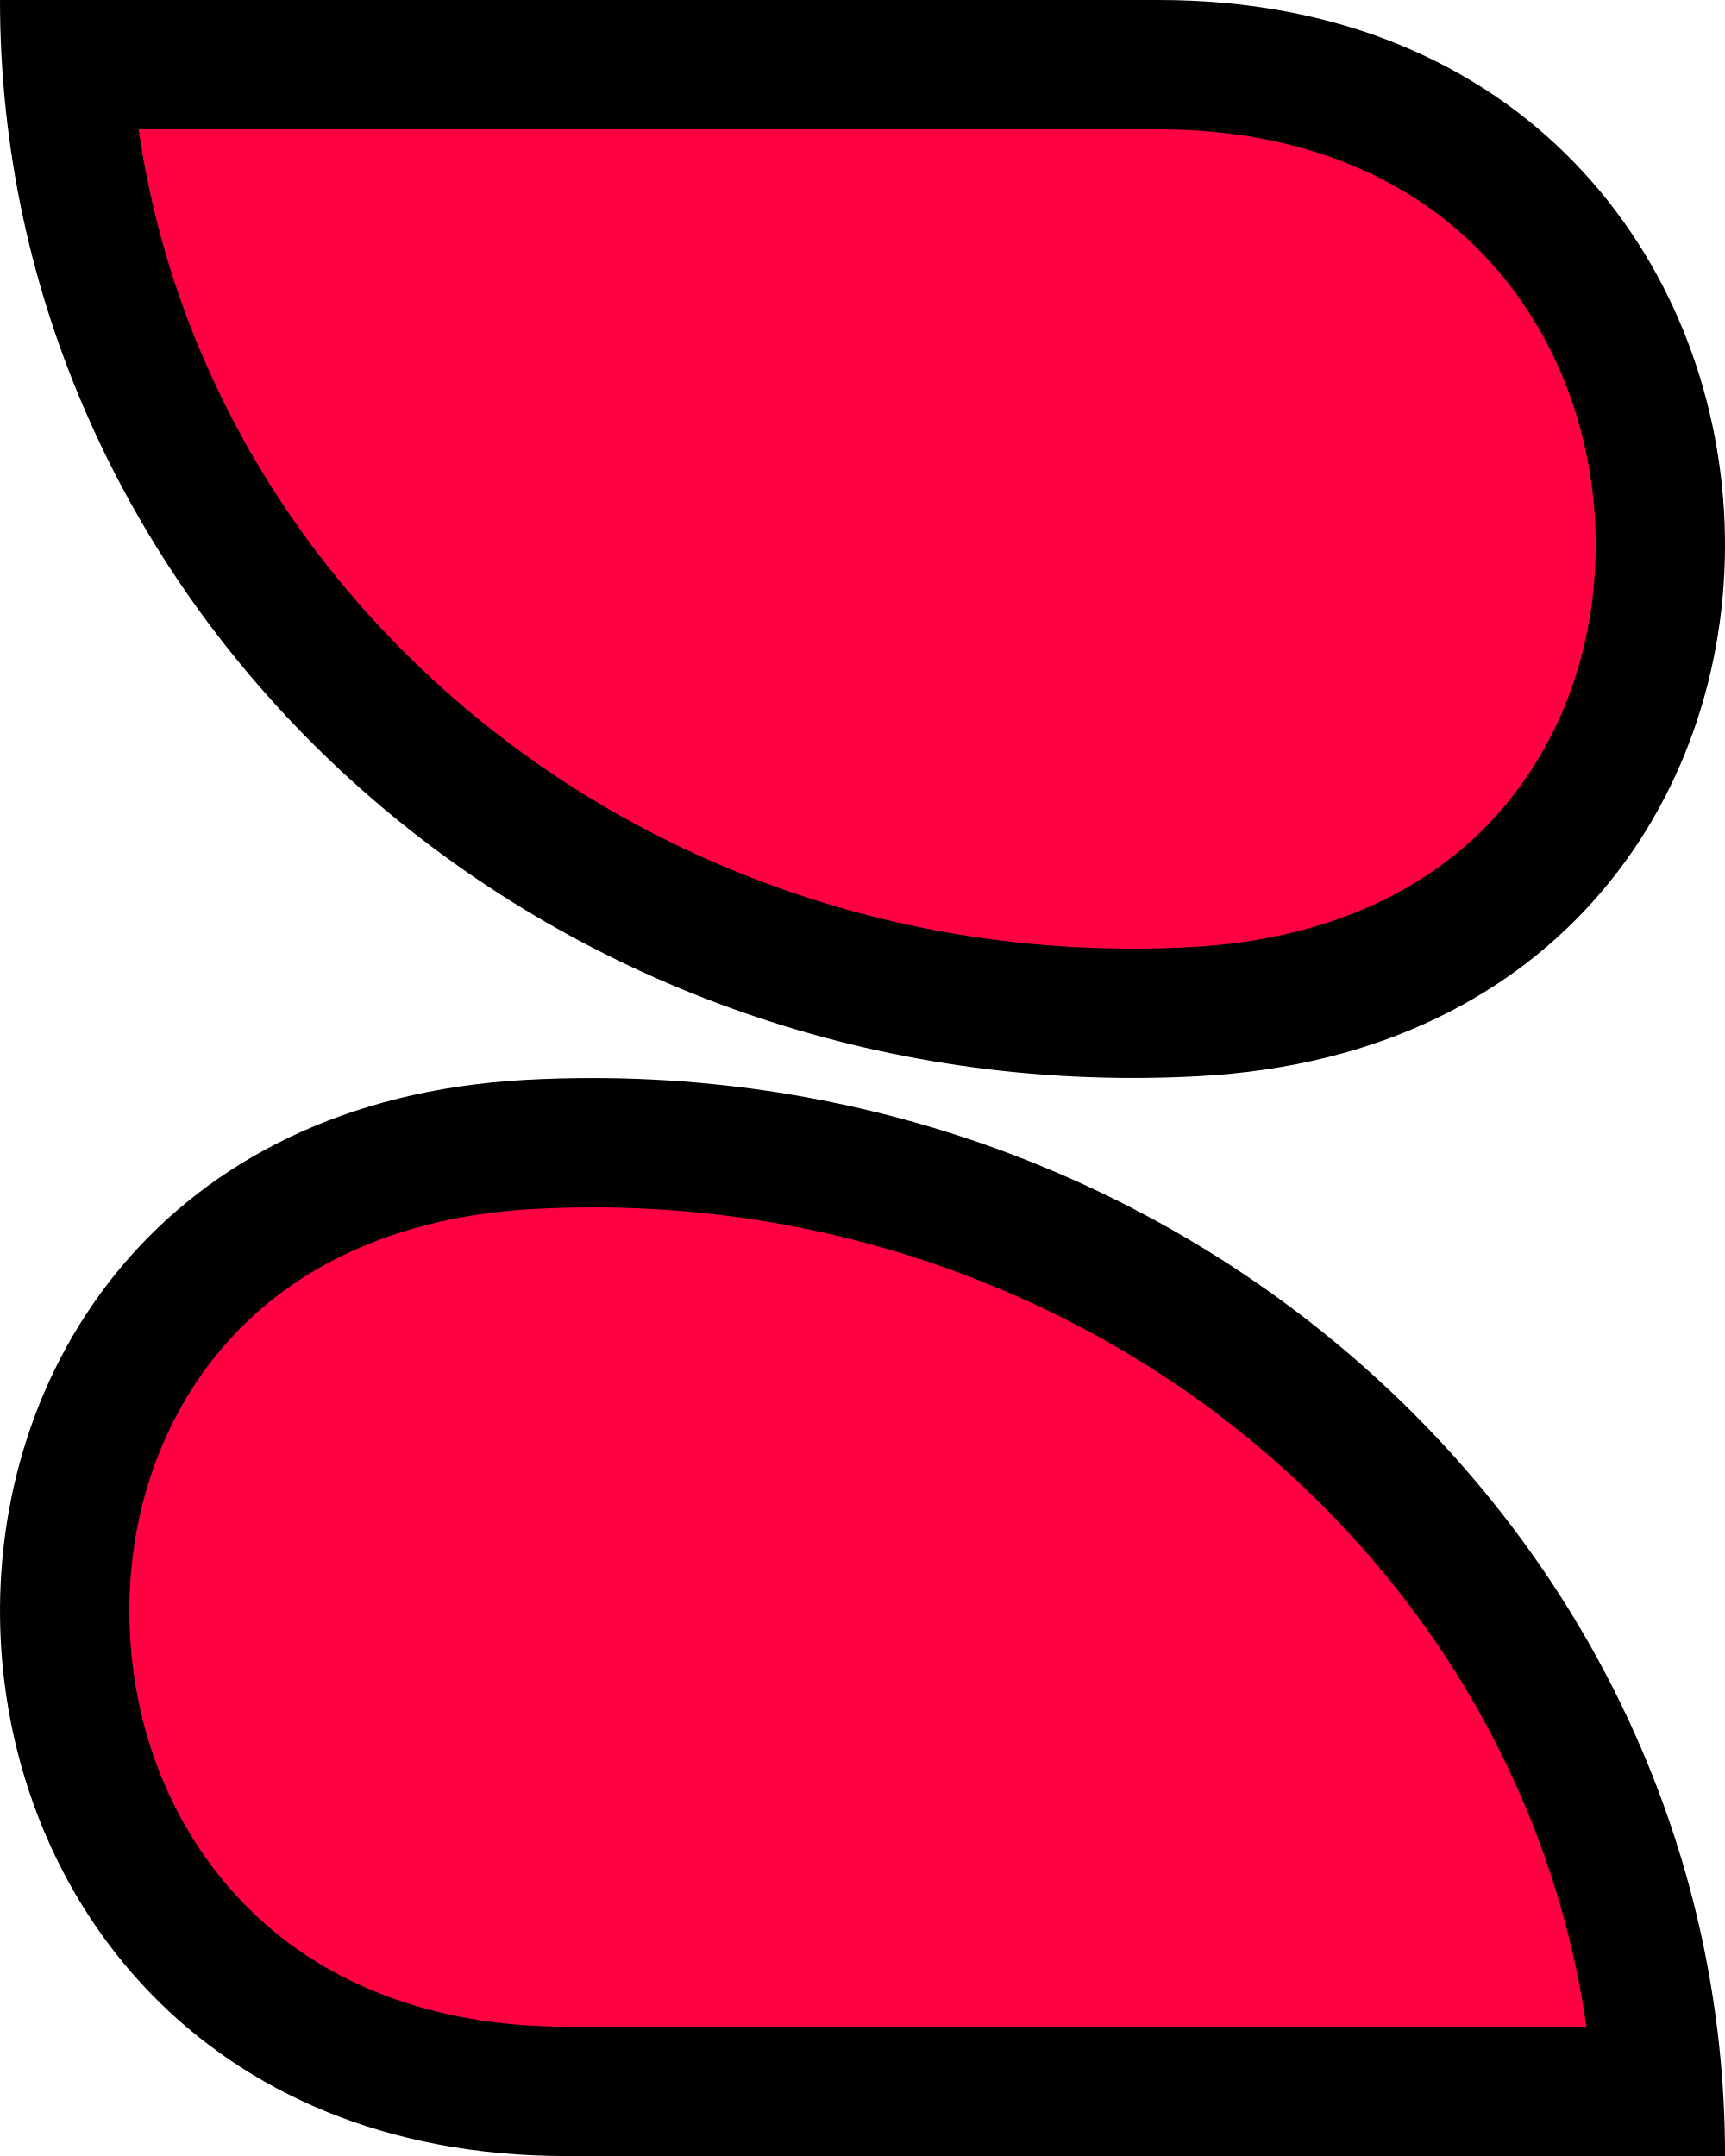
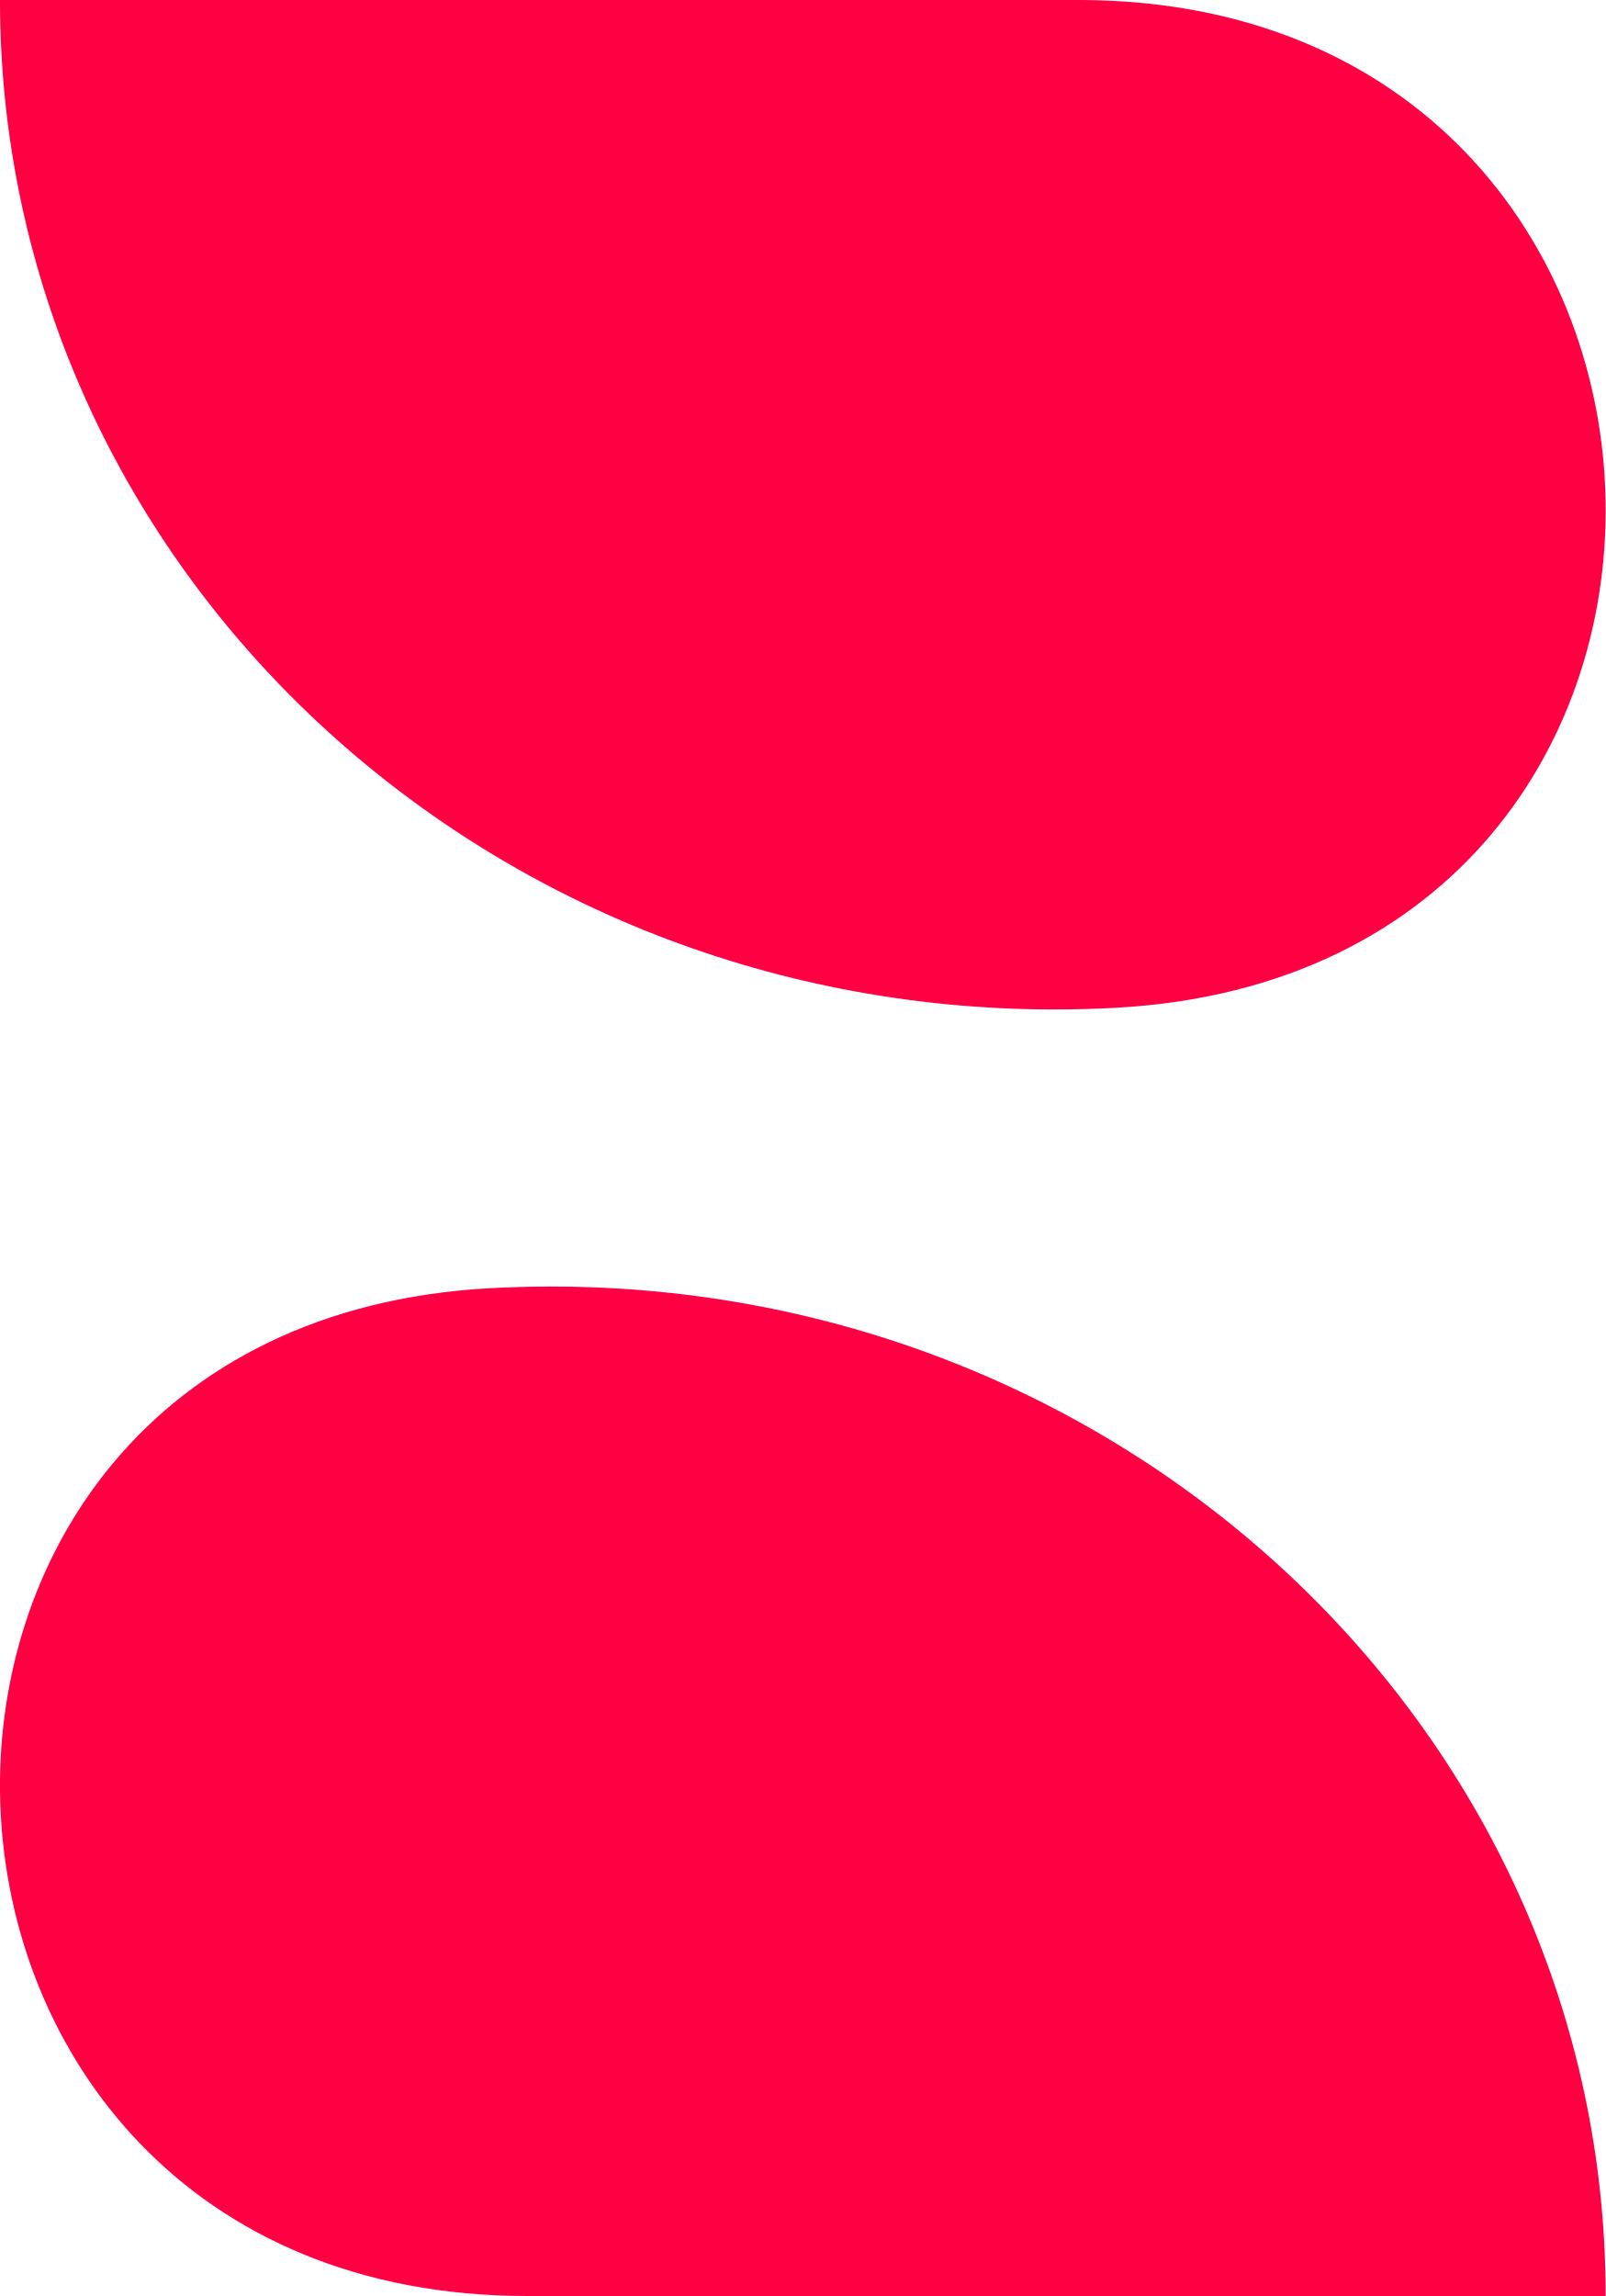
- <svg xmlns="http://www.w3.org/2000/svg" id="logo" viewBox="0 0 400 500">
+ <svg xmlns="http://www.w3.org/2000/svg" id="Laag_1" data-name="Laag 1" viewBox="0 0 350 500.39">
  <defs>
    <style>
-       .cls-1, .cls-2 {
+       .cls-1 {
+         fill: #ff0043;
        stroke-width: 0px;
-       }
- 
-       .cls-2 {
-         fill: #ff0043;
      }
    </style>
  </defs>
-   <g>
-     <path class="cls-2" d="m262.69,235c-66.3,0-128.59-24.54-175.41-69.09C44.41,125.11,19.26,71.99,15.49,15h253.14c35.28,0,65.05,11.61,86.08,33.59,18.71,19.55,29.45,46.02,30.23,74.54.77,28.01-8.22,54.4-25.31,74.31-19.23,22.4-47.71,35.25-82.35,37.16-4.83.27-9.75.4-14.61.4Z" />
-     <path class="cls-1" d="m268.64,30c31.09,0,57.11,10.01,75.25,28.96,16.13,16.85,25.39,39.79,26.08,64.58.67,24.27-7.04,47.05-21.7,64.12-16.51,19.23-41.33,30.28-71.79,31.96-4.56.25-9.2.38-13.78.38-31.61,0-62.24-5.88-91.05-17.48-27.75-11.17-52.65-27.14-74.02-47.48-21.26-20.24-37.94-43.76-49.56-69.92-7.88-17.72-13.2-36.18-15.93-55.13h236.5m0-30H0c0,138.07,117.61,250,262.69,250,5.18,0,10.33-.14,15.43-.42C446.68,240.28,437.48,0,268.64,0h0Z" />
-   </g>
-   <g>
-     <path class="cls-2" d="m131.36,485c-35.28,0-65.05-11.61-86.08-33.59-18.71-19.55-29.45-46.02-30.23-74.54-.77-28.01,8.22-54.4,25.31-74.31,19.23-22.4,47.71-35.25,82.35-37.16,4.83-.27,9.74-.4,14.61-.4,66.3,0,128.59,24.54,175.41,69.09,42.87,40.8,68.03,93.92,71.79,150.91h-253.14Z" />
-     <path class="cls-1" d="m137.31,280c31.61,0,62.24,5.88,91.05,17.48,27.75,11.17,52.65,27.14,74.02,47.48,21.26,20.24,37.94,43.76,49.56,69.92,7.88,17.72,13.2,36.18,15.93,55.13h-236.5c-31.09,0-57.11-10.01-75.25-28.96-16.13-16.85-25.39-39.79-26.08-64.58-.67-24.27,7.04-47.05,21.7-64.12,16.51-19.23,41.33-30.28,71.79-31.96,4.56-.25,9.2-.38,13.78-.38m0-30c-5.18,0-10.33.14-15.43.42-168.56,9.29-159.35,249.58,9.49,249.58h268.64c0-138.07-117.61-250-262.69-250h0Z" />
-   </g>
+   <path class="cls-1" d="m350,500.39H114.94c-147.73,0-155.79-211.45-8.3-219.63,4.47-.25,8.97-.37,13.51-.37,126.94,0,229.85,98.5,229.85,220Z" />
+   <path class="cls-1" d="m0,0h235.06c147.73,0,155.79,211.45,8.3,219.63-4.47.25-8.97.37-13.51.37C102.91,220,0,121.5,0,0Z" />
</svg>
